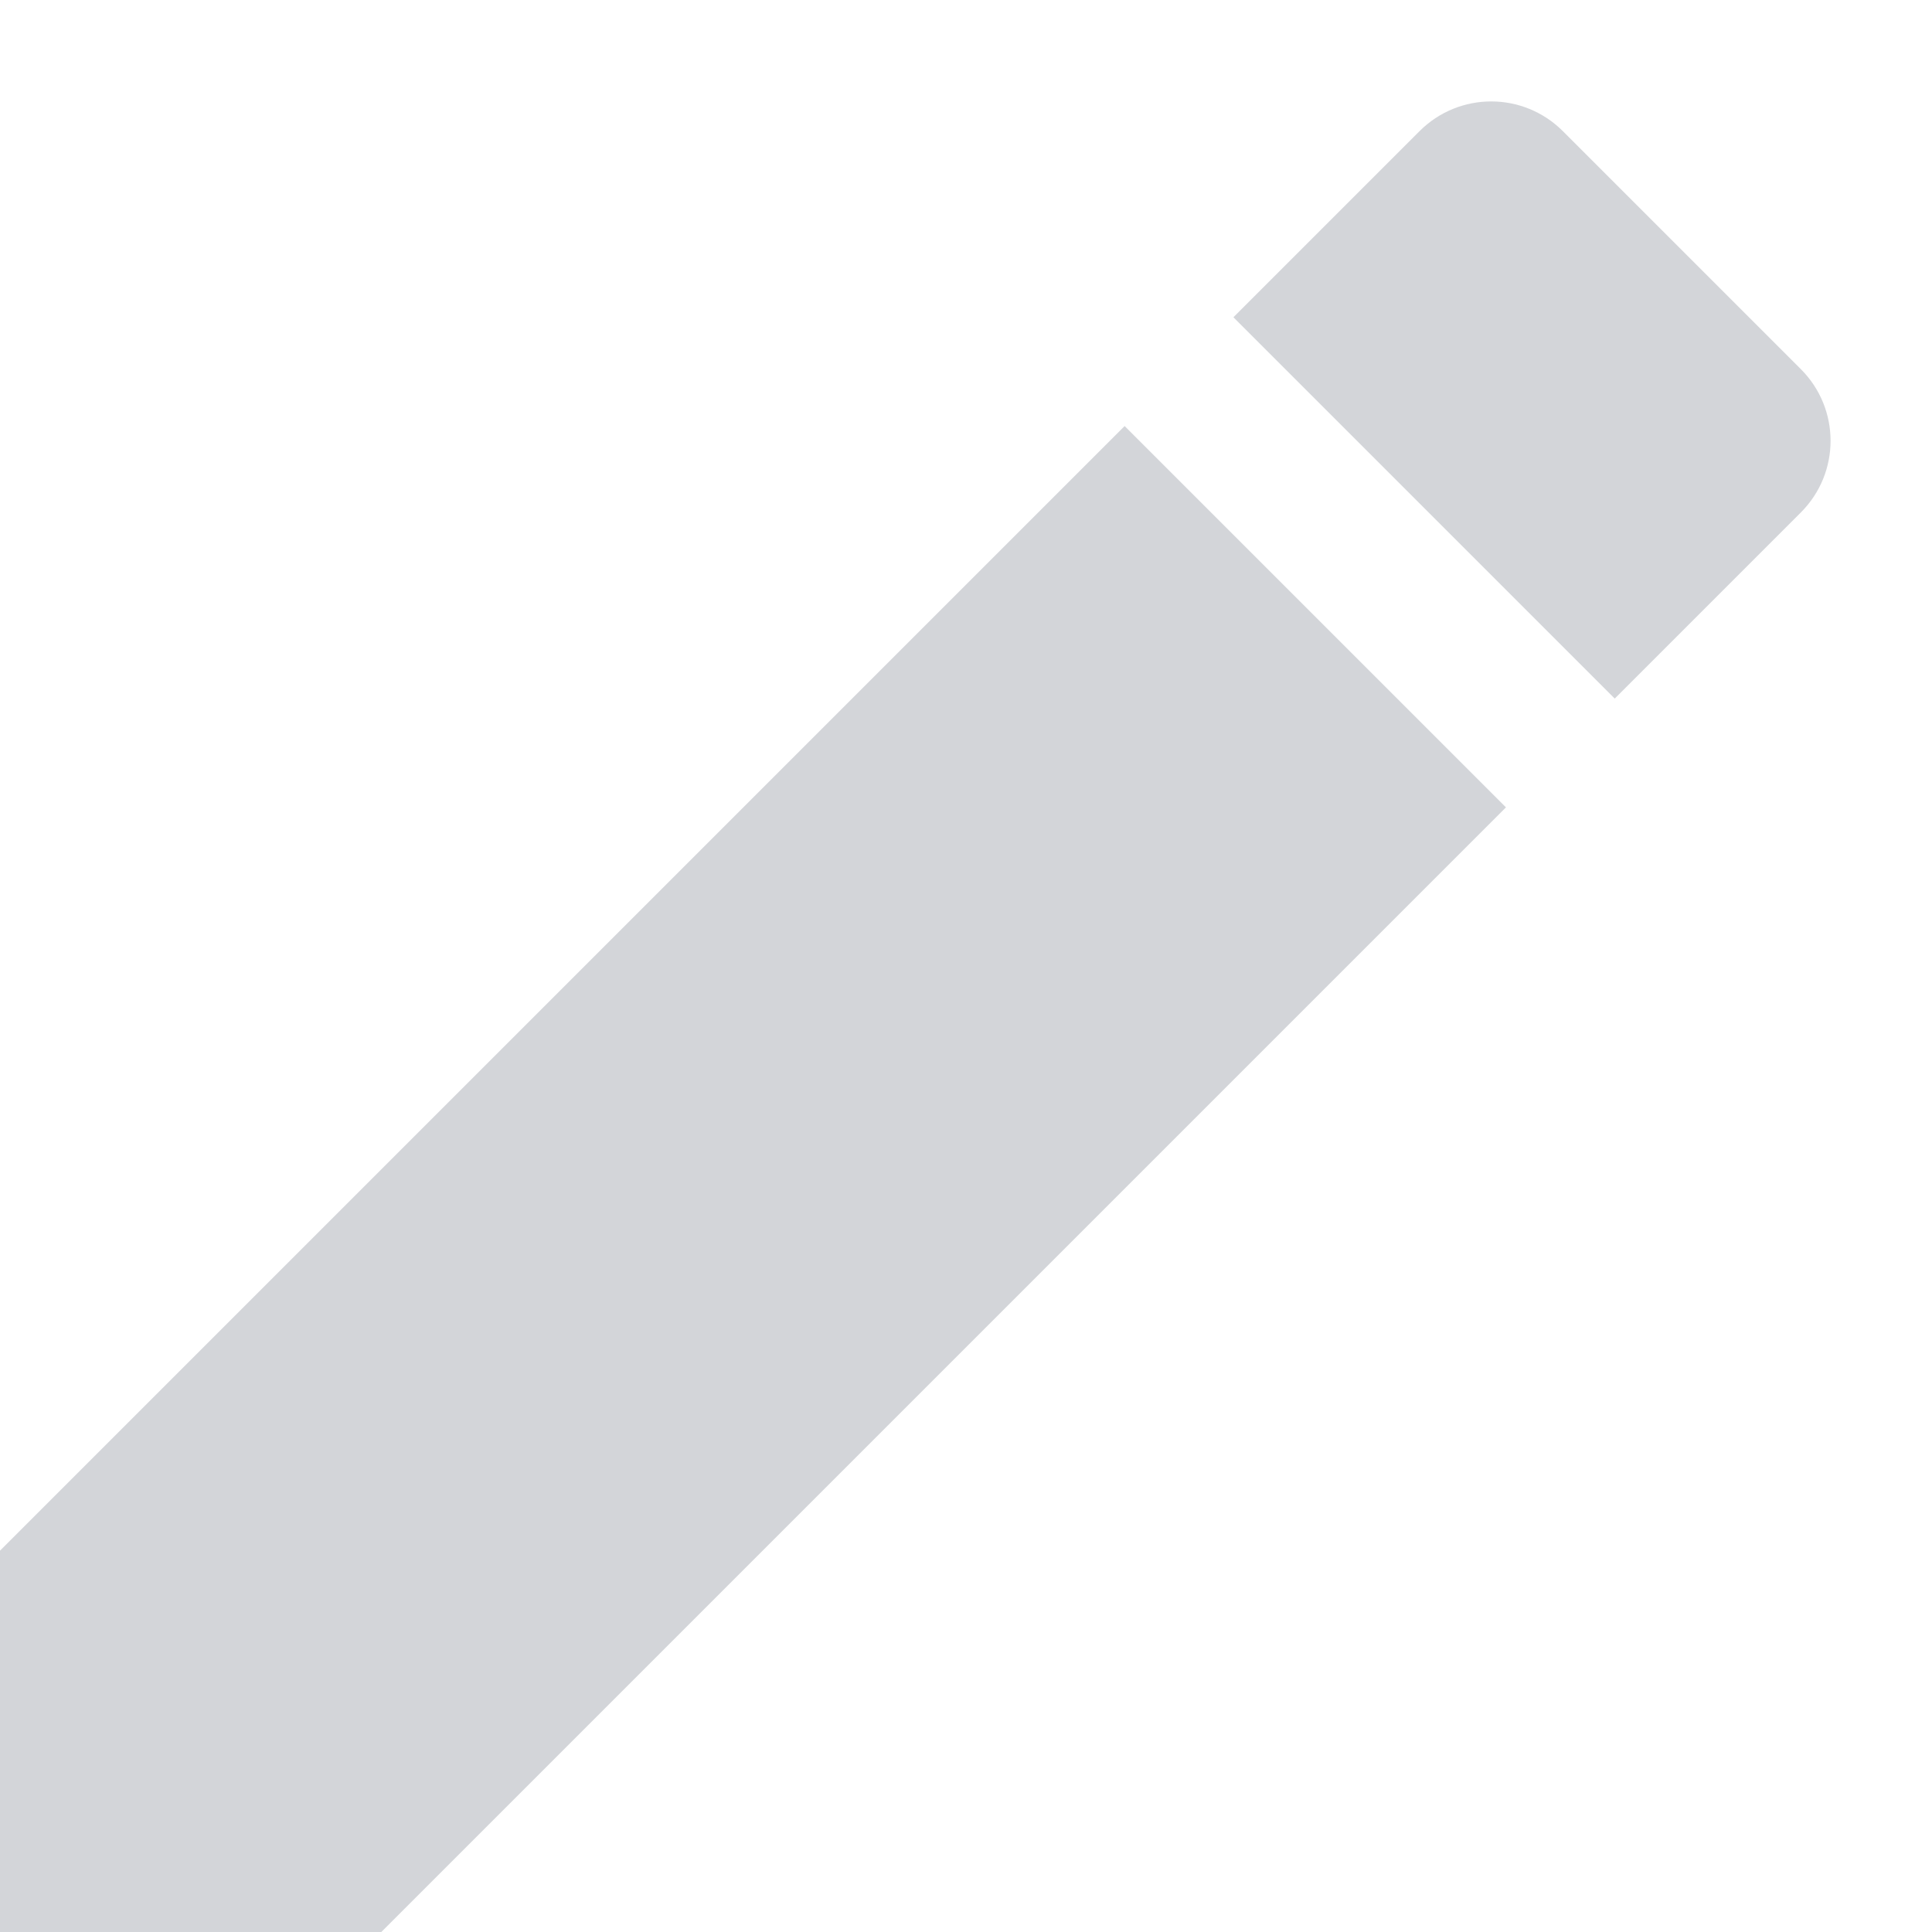
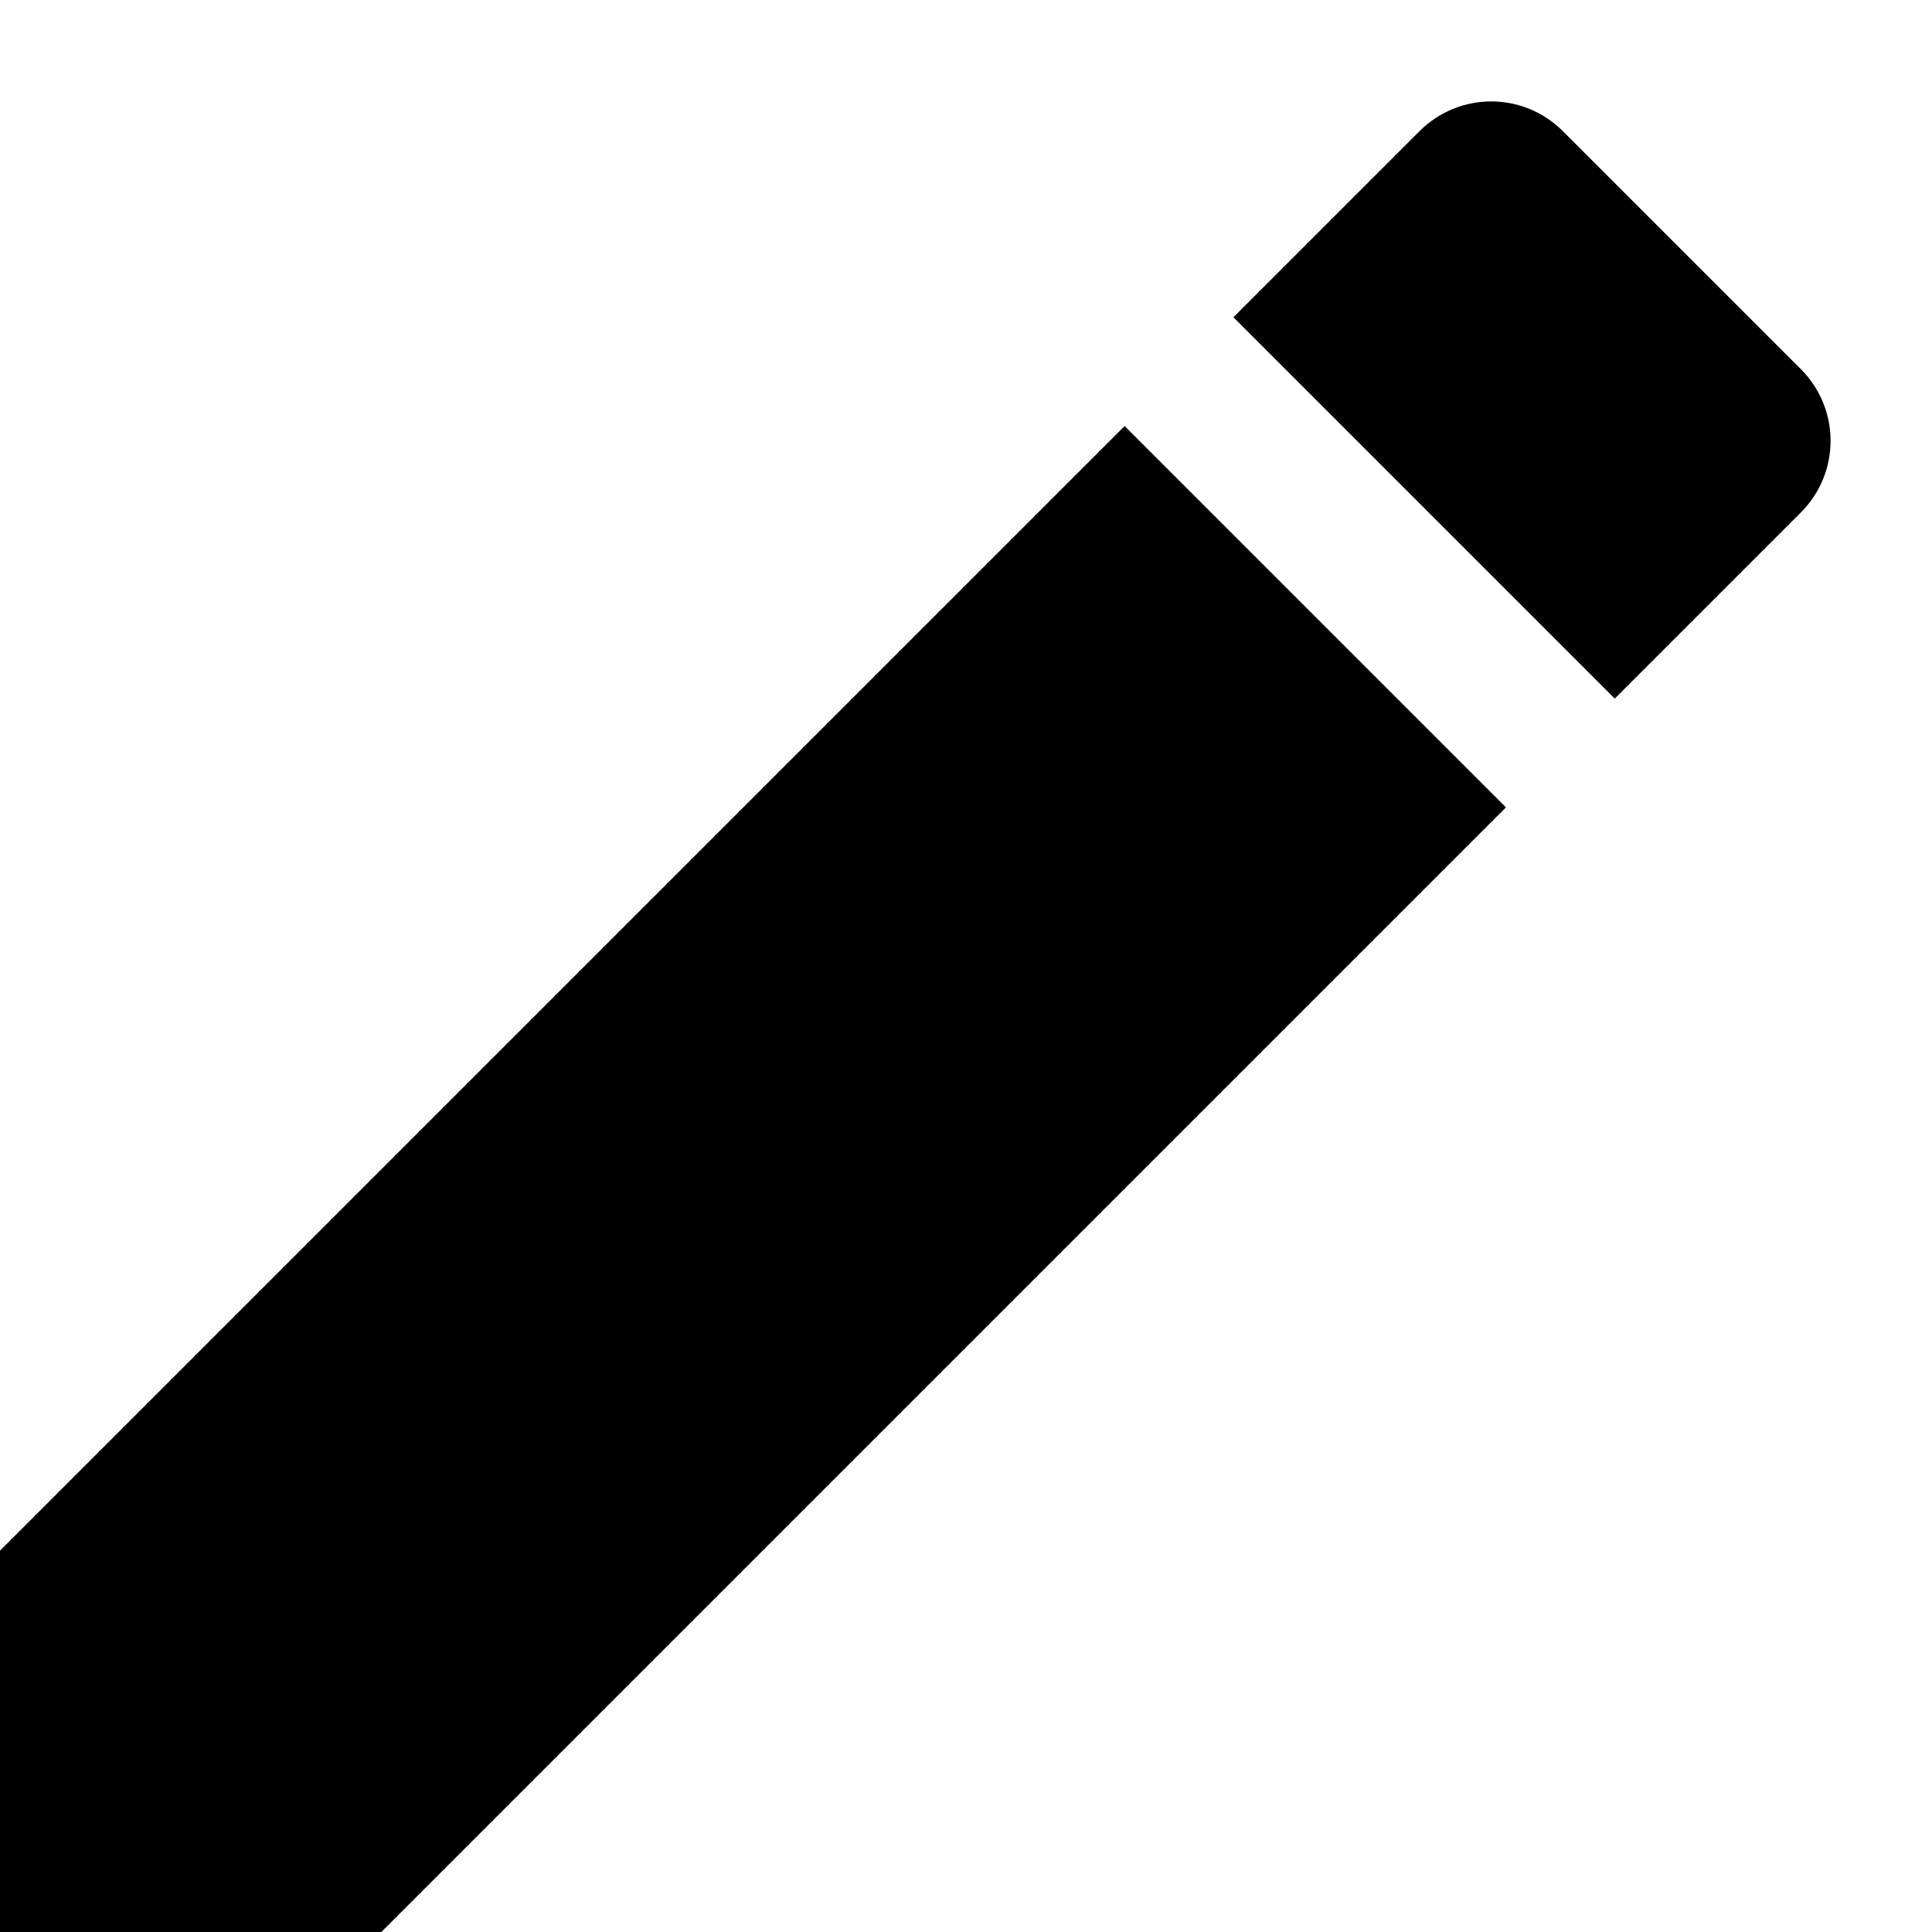
- <svg xmlns="http://www.w3.org/2000/svg" width="19" height="19" viewBox="0 0 19 19" fill="none">
-   <path d="M0 15.25V19H3.75L14.81 7.94L11.06 4.19L0 15.25ZM17.71 5.04C18.1 4.65 18.1 4.02 17.71 3.63L15.37 1.29C14.98 0.9 14.35 0.9 13.96 1.29L12.13 3.12L15.88 6.87L17.71 5.04Z" fill="#D3D5D9" />
+ <svg xmlns="http://www.w3.org/2000/svg" width="19" height="19" viewBox="0 0 19 19">
+   <path d="M0 15.25V19H3.75L14.81 7.94L11.06 4.19L0 15.25ZM17.71 5.04C18.1 4.65 18.1 4.02 17.71 3.63L15.37 1.29C14.98 0.9 14.35 0.9 13.96 1.29L12.13 3.12L15.88 6.87L17.71 5.04Z" fill="currentColor" />
</svg>
